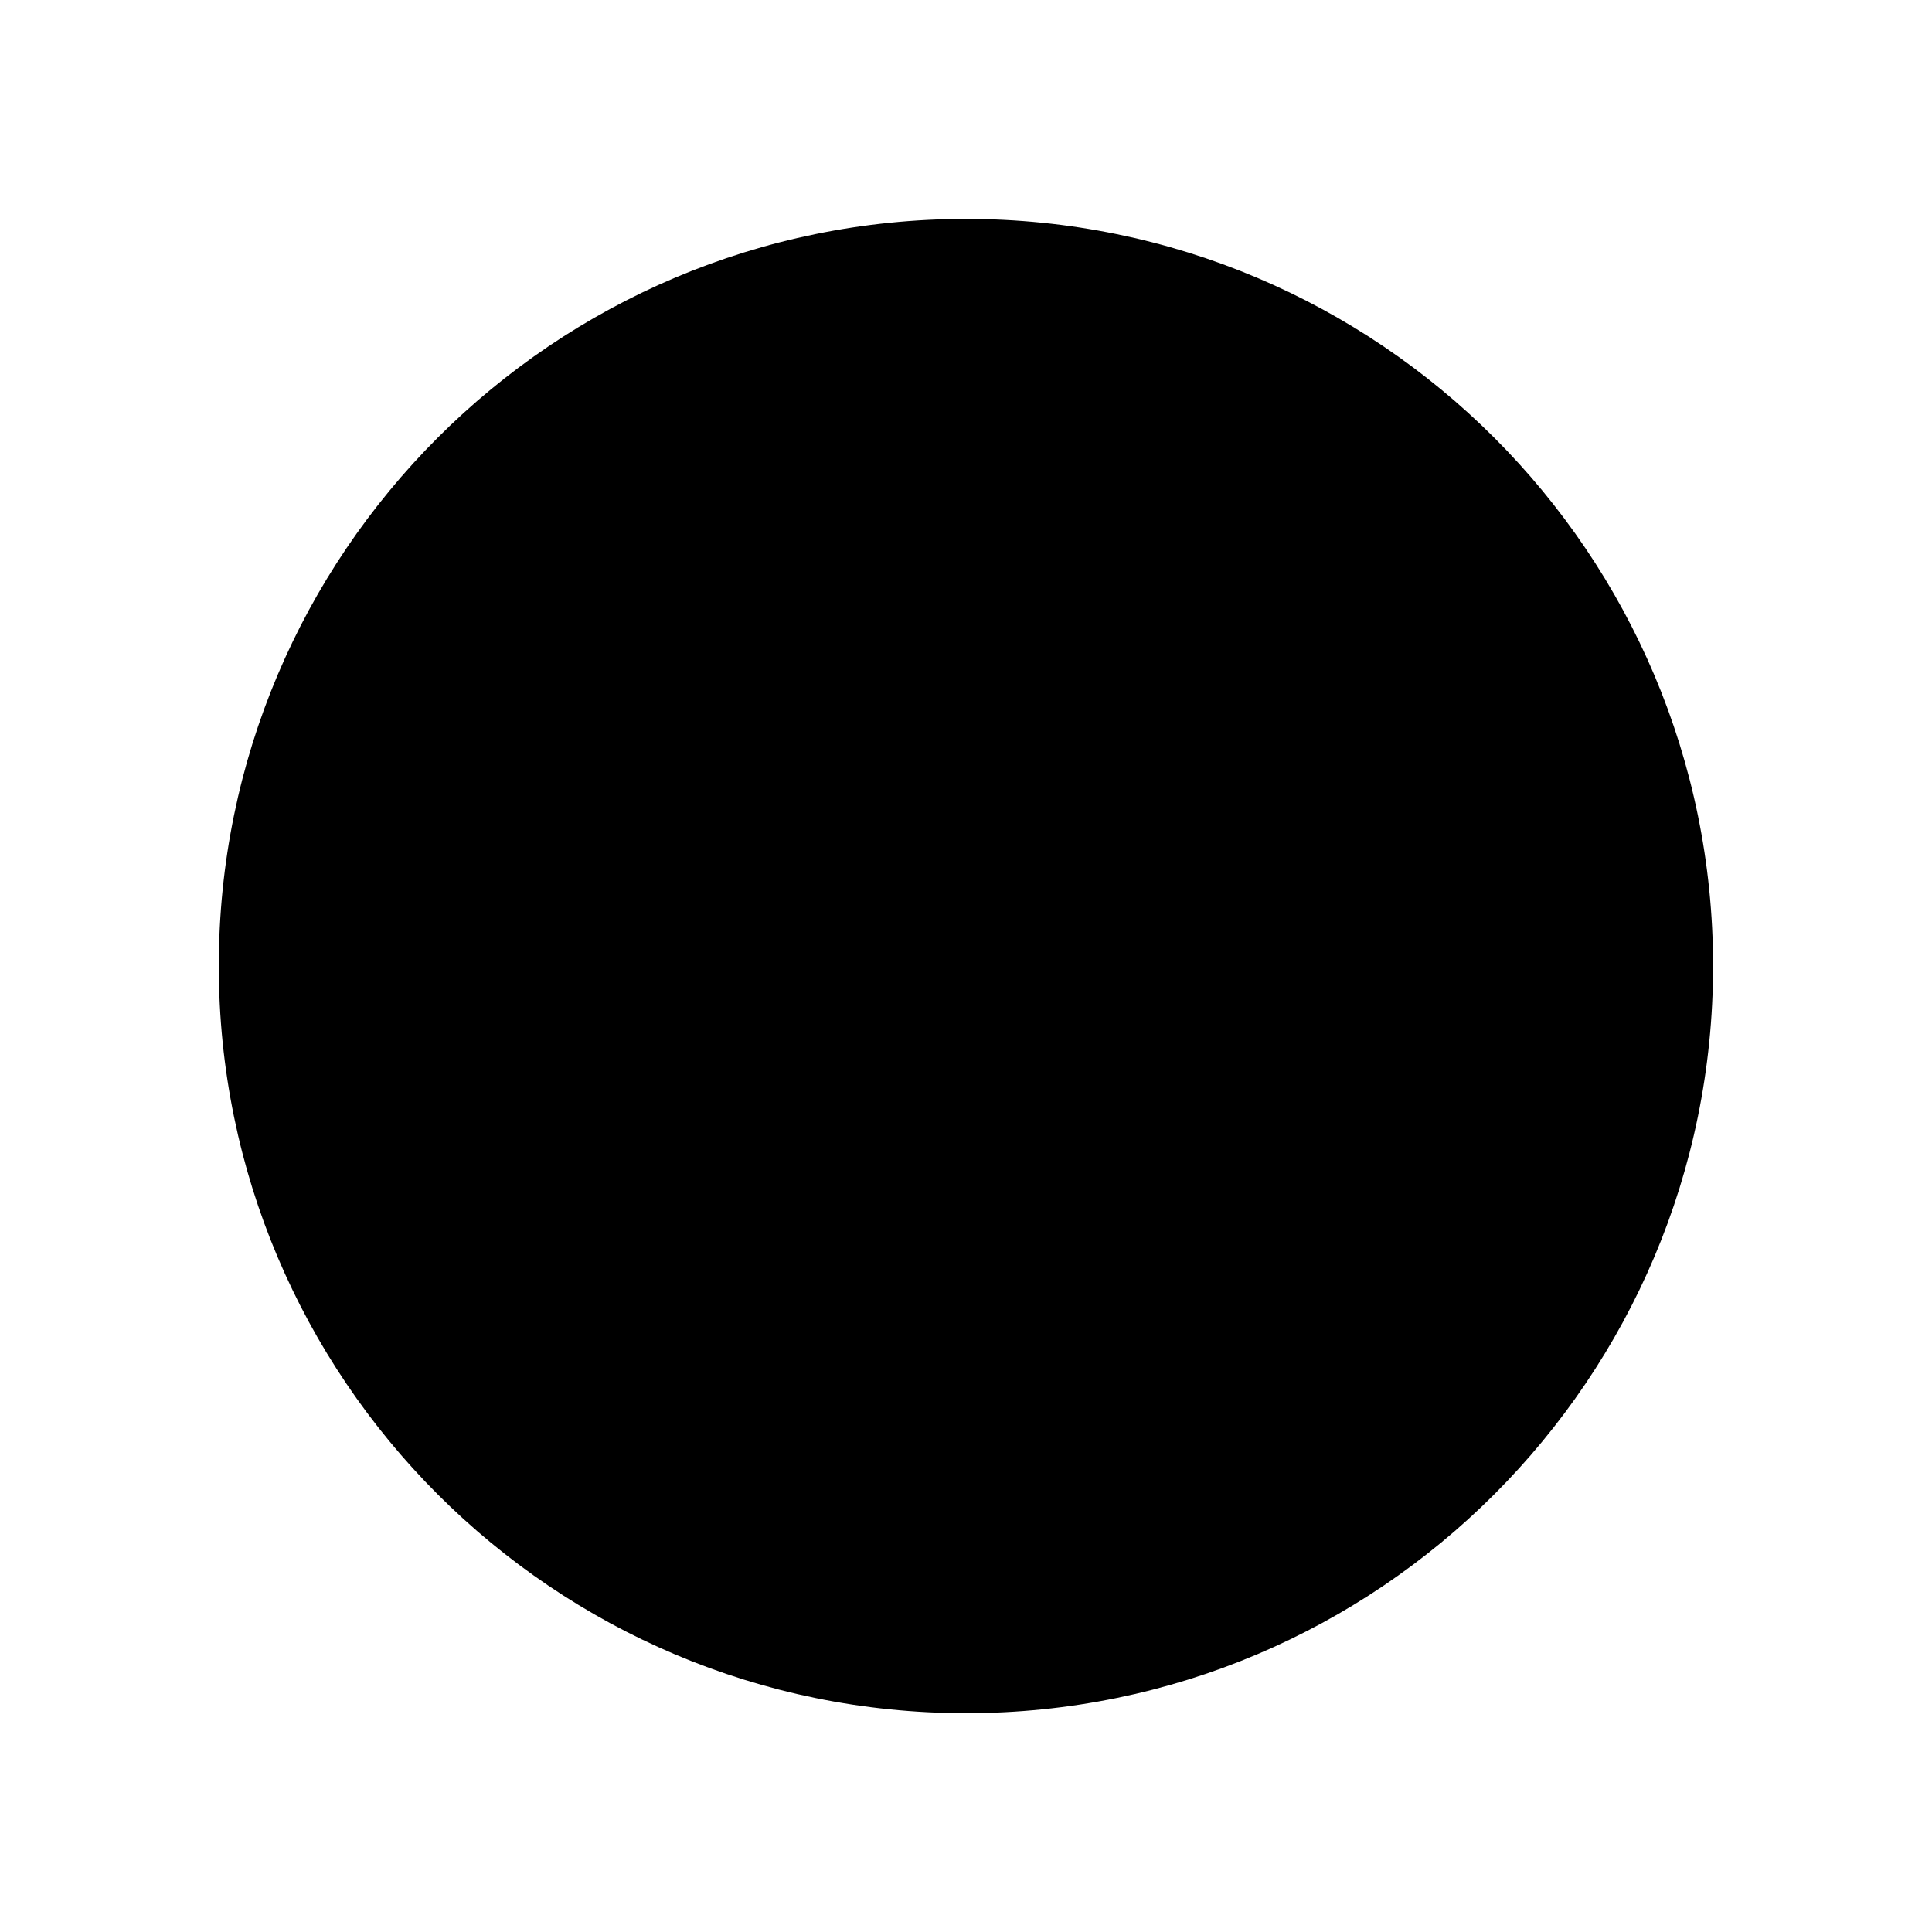
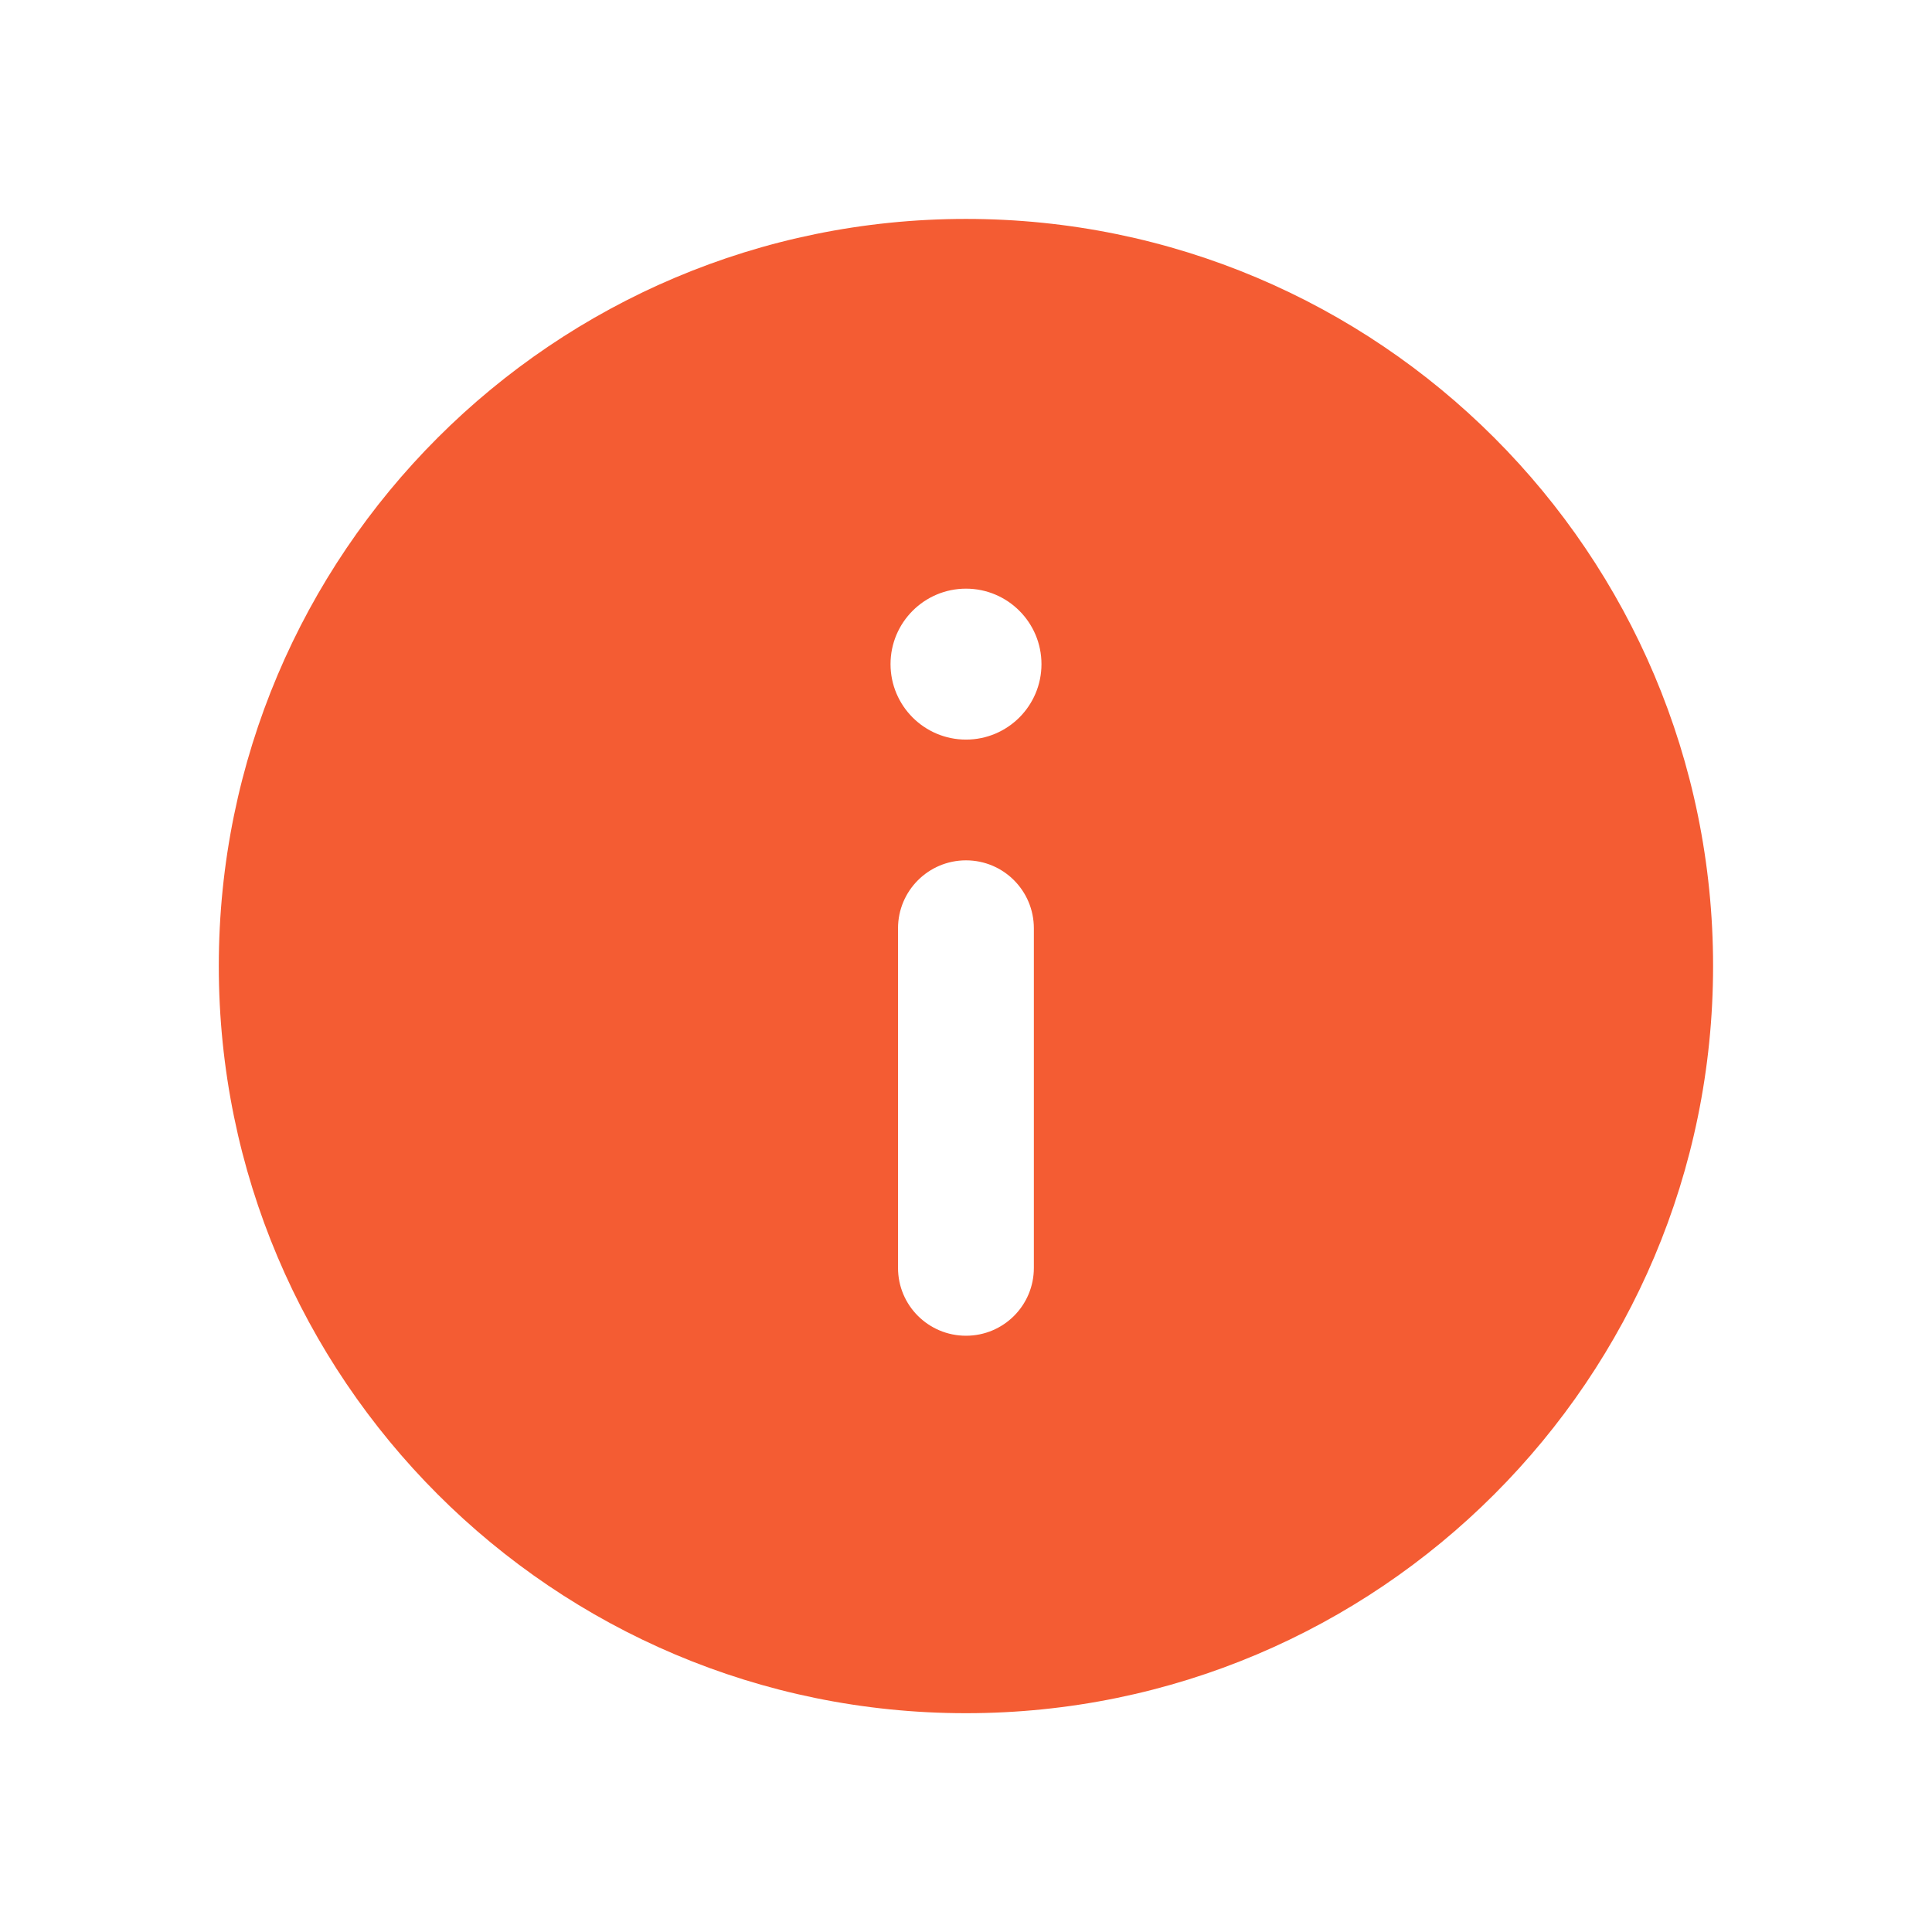
- <svg xmlns="http://www.w3.org/2000/svg" width="16" height="16" viewBox="0 0 16 16" fill="currentColor">
-   <path fill-rule="currentColor" clip-rule="evenodd" d="M1.812 8C1.812 4.583 4.583 1.813 8 1.813C11.417 1.813 14.187 4.583 14.187 8C14.187 11.417 11.417 14.188 8 14.188C4.583 14.188 1.812 11.417 1.812 8ZM8.625 5.5C8.625 5.845 8.345 6.125 8 6.125C7.655 6.125 7.375 5.845 7.375 5.5C7.375 5.155 7.655 4.875 8 4.875C8.345 4.875 8.625 5.155 8.625 5.5ZM8 7.125C8.311 7.125 8.562 7.377 8.562 7.688V10.5C8.562 10.811 8.311 11.062 8 11.062C7.689 11.062 7.437 10.811 7.437 10.5V7.688C7.437 7.377 7.689 7.125 8 7.125Z" fill="currentColor" />
+ <svg xmlns="http://www.w3.org/2000/svg" width="16" height="16" viewBox="0 0 16 16" fill="none">
+   <path fill-rule="evenodd" clip-rule="evenodd" d="M1.812 8C1.812 4.583 4.583 1.813 8 1.813C11.417 1.813 14.187 4.583 14.187 8C14.187 11.417 11.417 14.188 8 14.188C4.583 14.188 1.812 11.417 1.812 8ZM8.625 5.5C8.625 5.845 8.345 6.125 8 6.125C7.655 6.125 7.375 5.845 7.375 5.5C7.375 5.155 7.655 4.875 8 4.875C8.345 4.875 8.625 5.155 8.625 5.5ZM8 7.125C8.311 7.125 8.562 7.377 8.562 7.688V10.5C8.562 10.811 8.311 11.062 8 11.062C7.689 11.062 7.437 10.811 7.437 10.5V7.688C7.437 7.377 7.689 7.125 8 7.125Z" fill="#F45C33" />
</svg>
